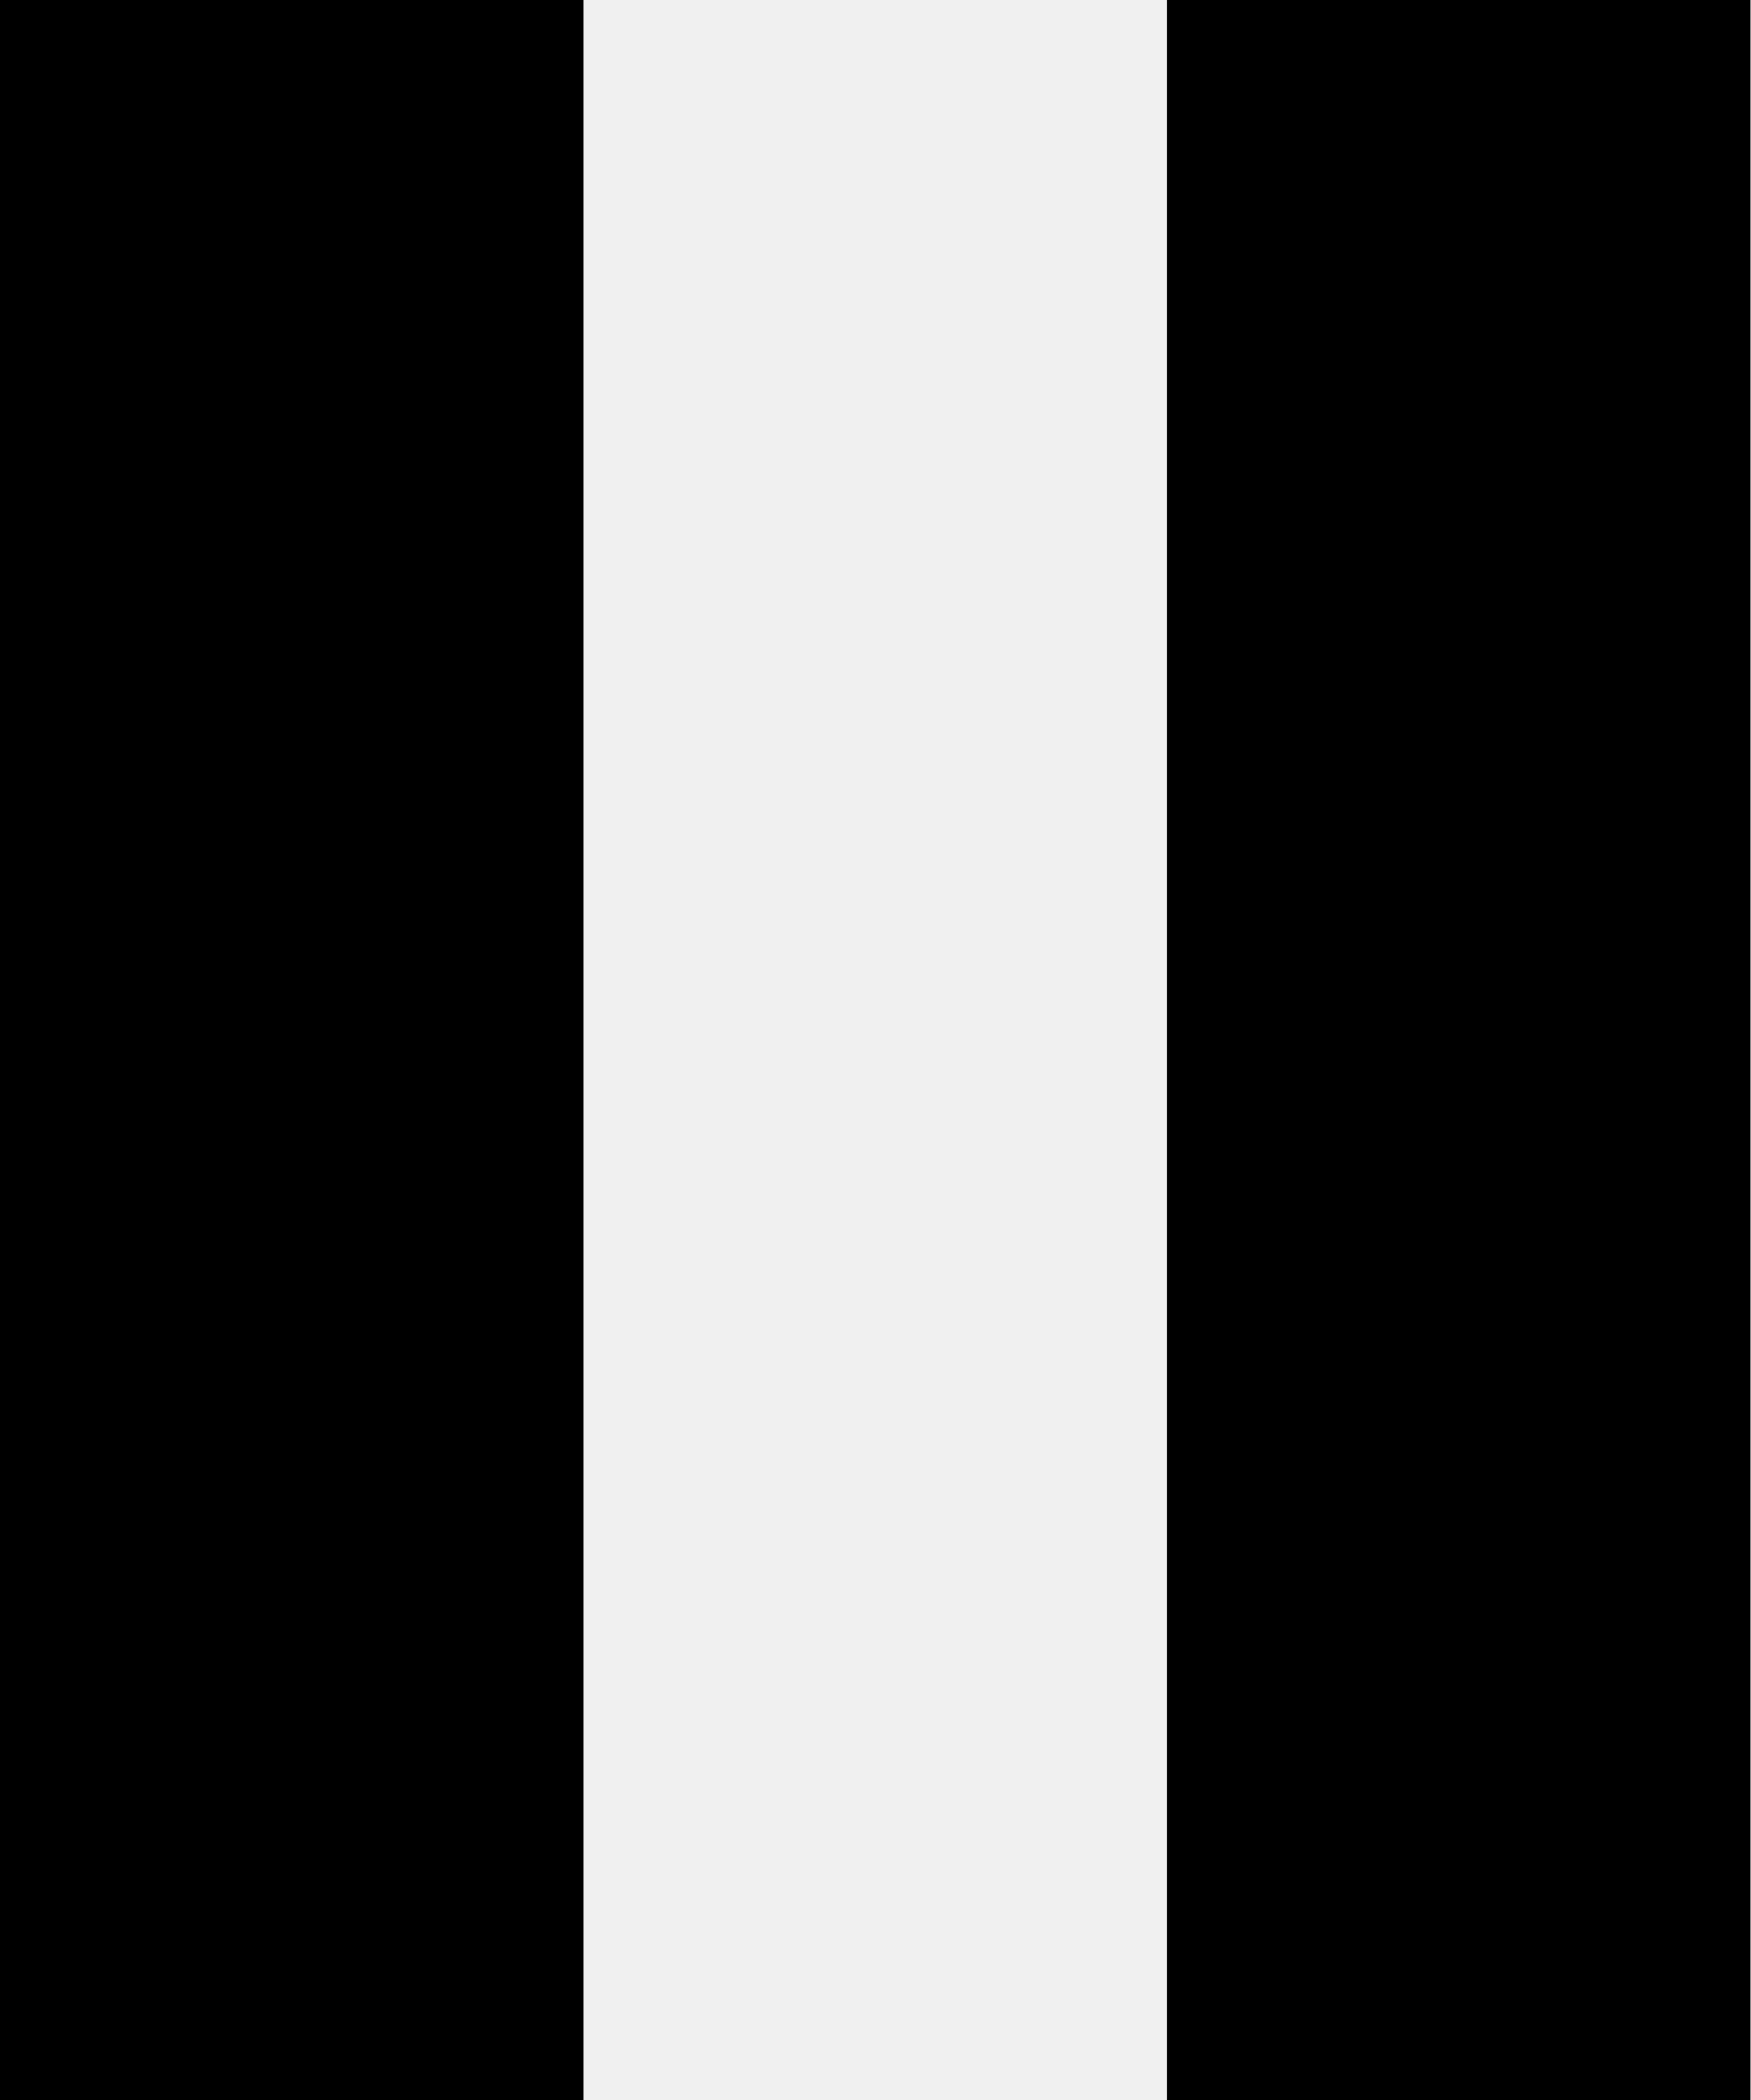
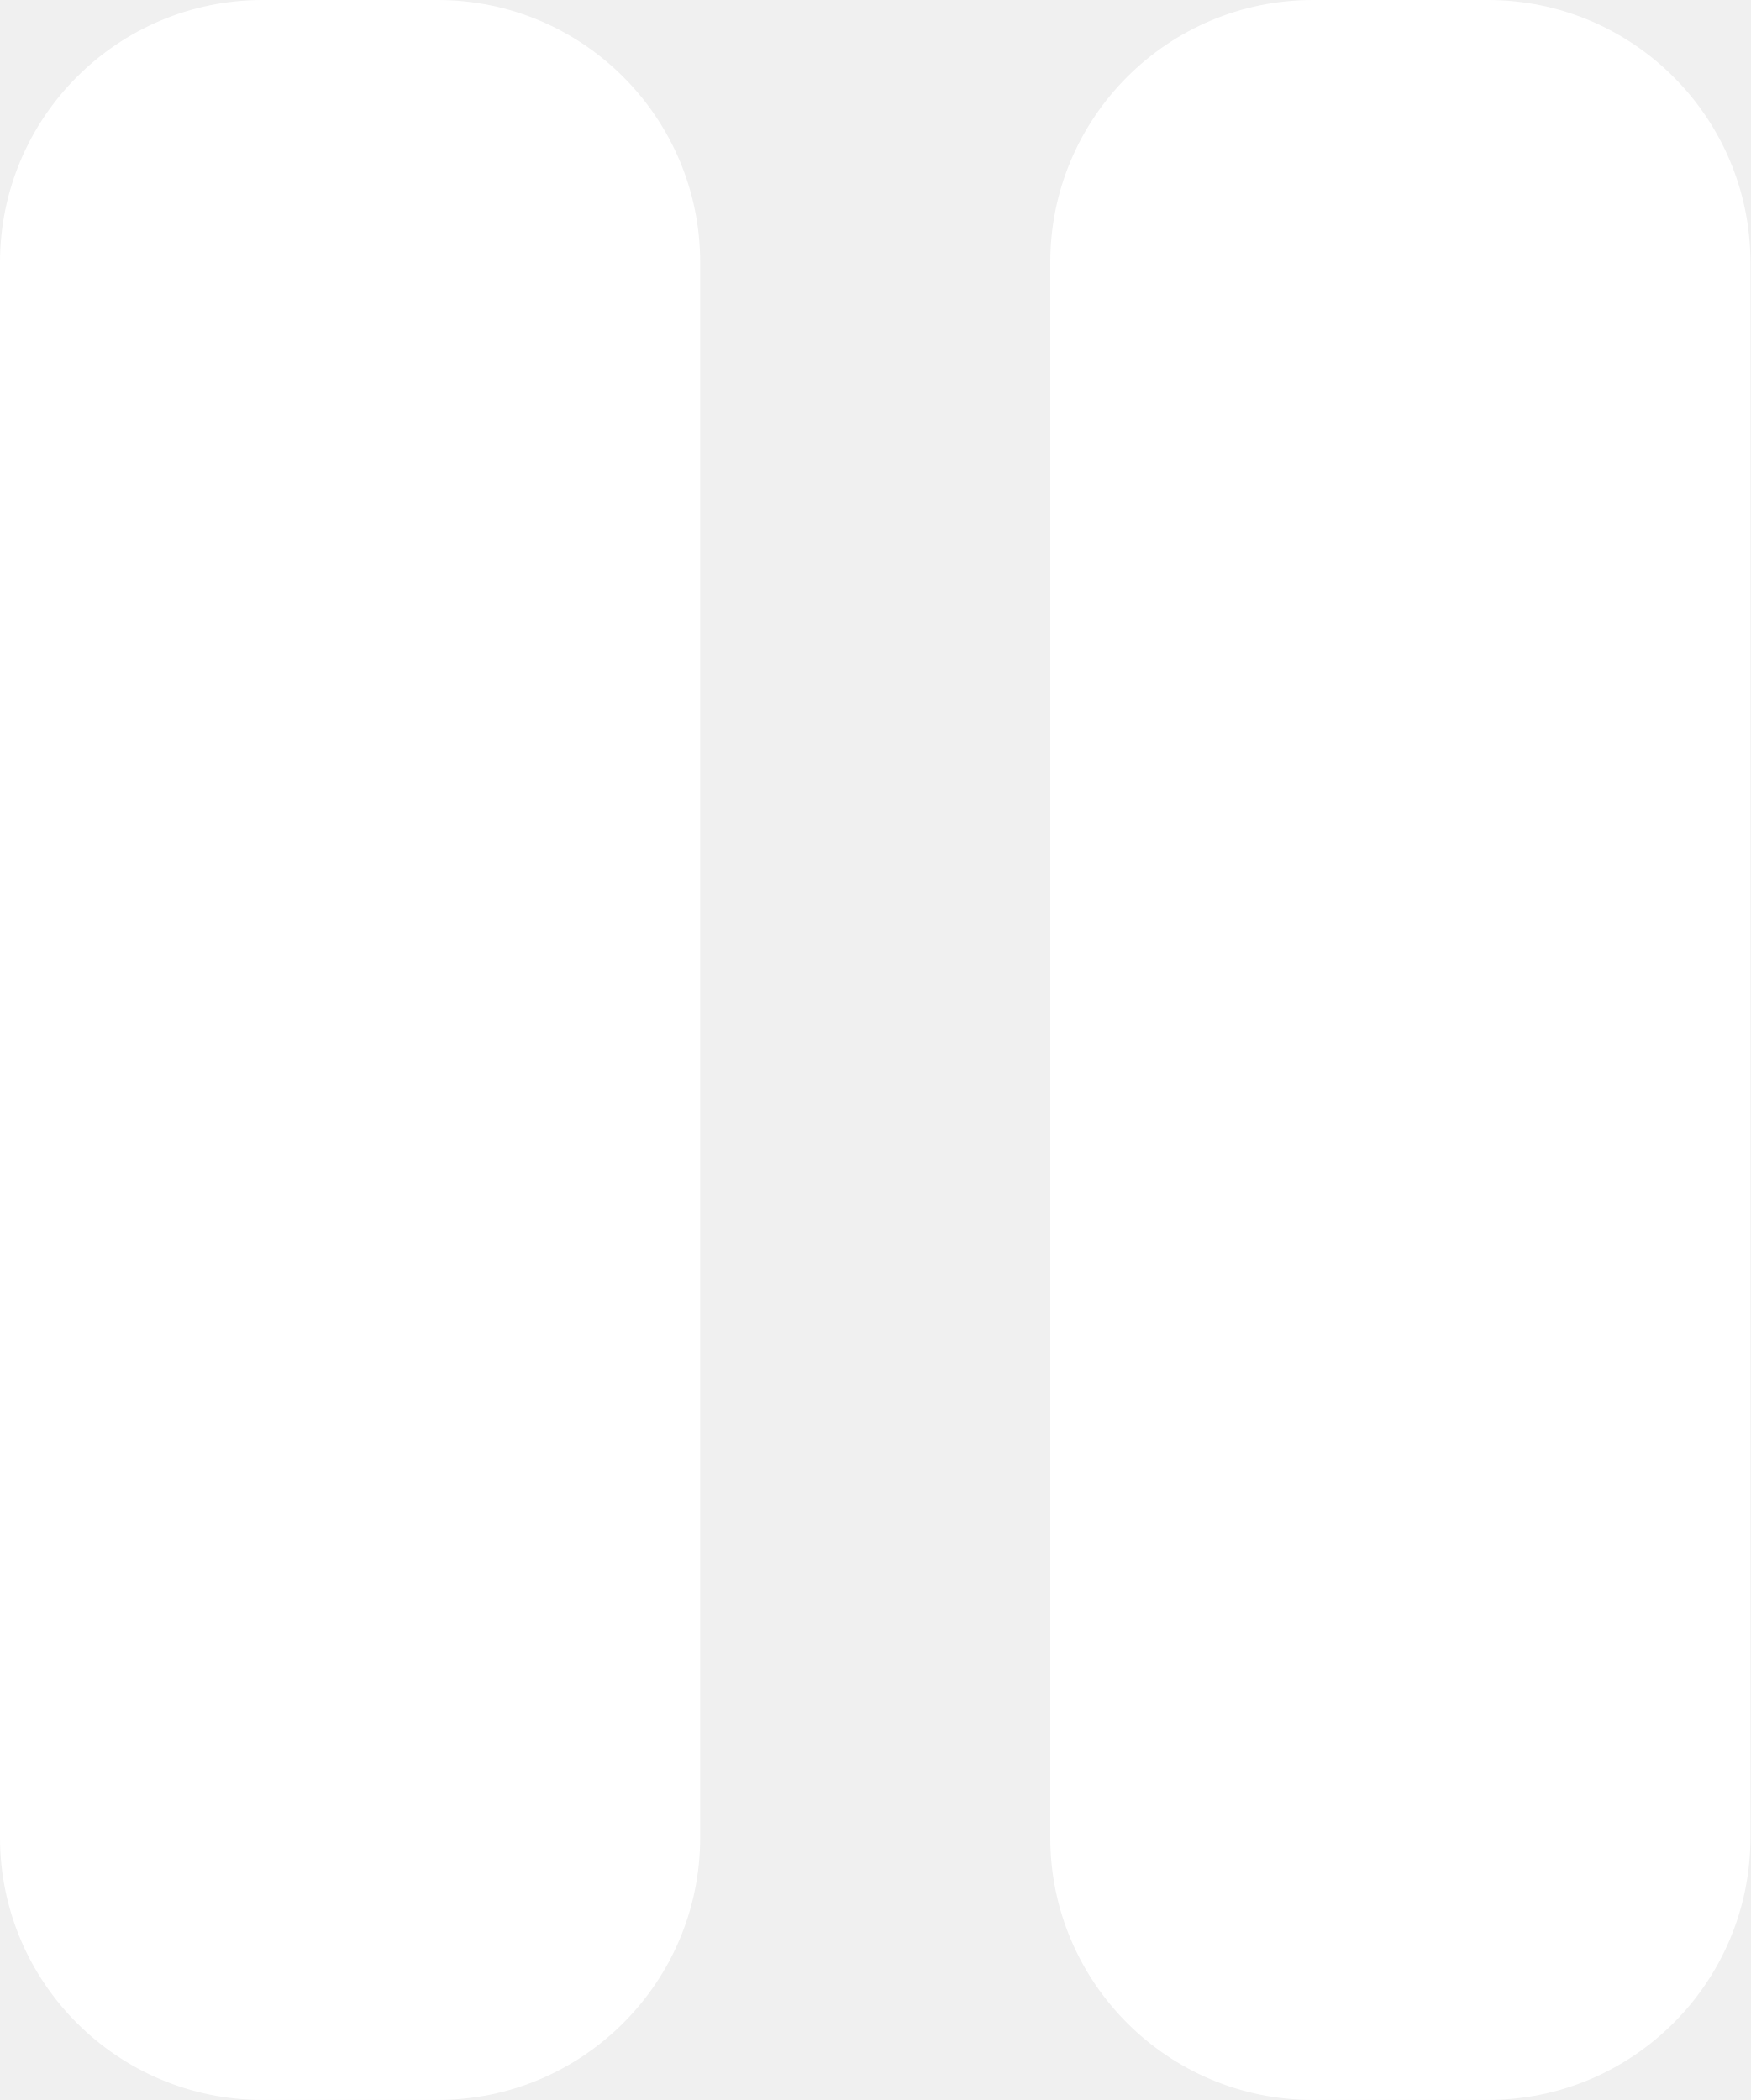
- <svg xmlns="http://www.w3.org/2000/svg" width="22.5" height="27" viewBox="0 0 22.5 27">
-   <path id="pause-icon" d="M6.75,31.5h7.5V4.5H6.75Zm15-27v27h7.5V4.5Z" transform="translate(-6.75 -4.5)" />
+ <svg xmlns="http://www.w3.org/2000/svg" width="41.084" height="49.301" viewBox="0 0 41.084 49.301">
+   <path id="Icon_fa-solid-pause" data-name="Icon fa-solid-pause" d="M6.163,4.5A6.164,6.164,0,0,0,0,10.663V47.638A6.164,6.164,0,0,0,6.163,53.8h4.108a6.164,6.164,0,0,0,6.163-6.163V10.663A6.164,6.164,0,0,0,10.271,4.5Zm24.65,0a6.164,6.164,0,0,0-6.163,6.163V47.638A6.164,6.164,0,0,0,30.813,53.8h4.108a6.164,6.164,0,0,0,6.163-6.163V10.663A6.164,6.164,0,0,0,34.921,4.5Z" transform="translate(0 -4.5)" fill="#fff" />
</svg>
